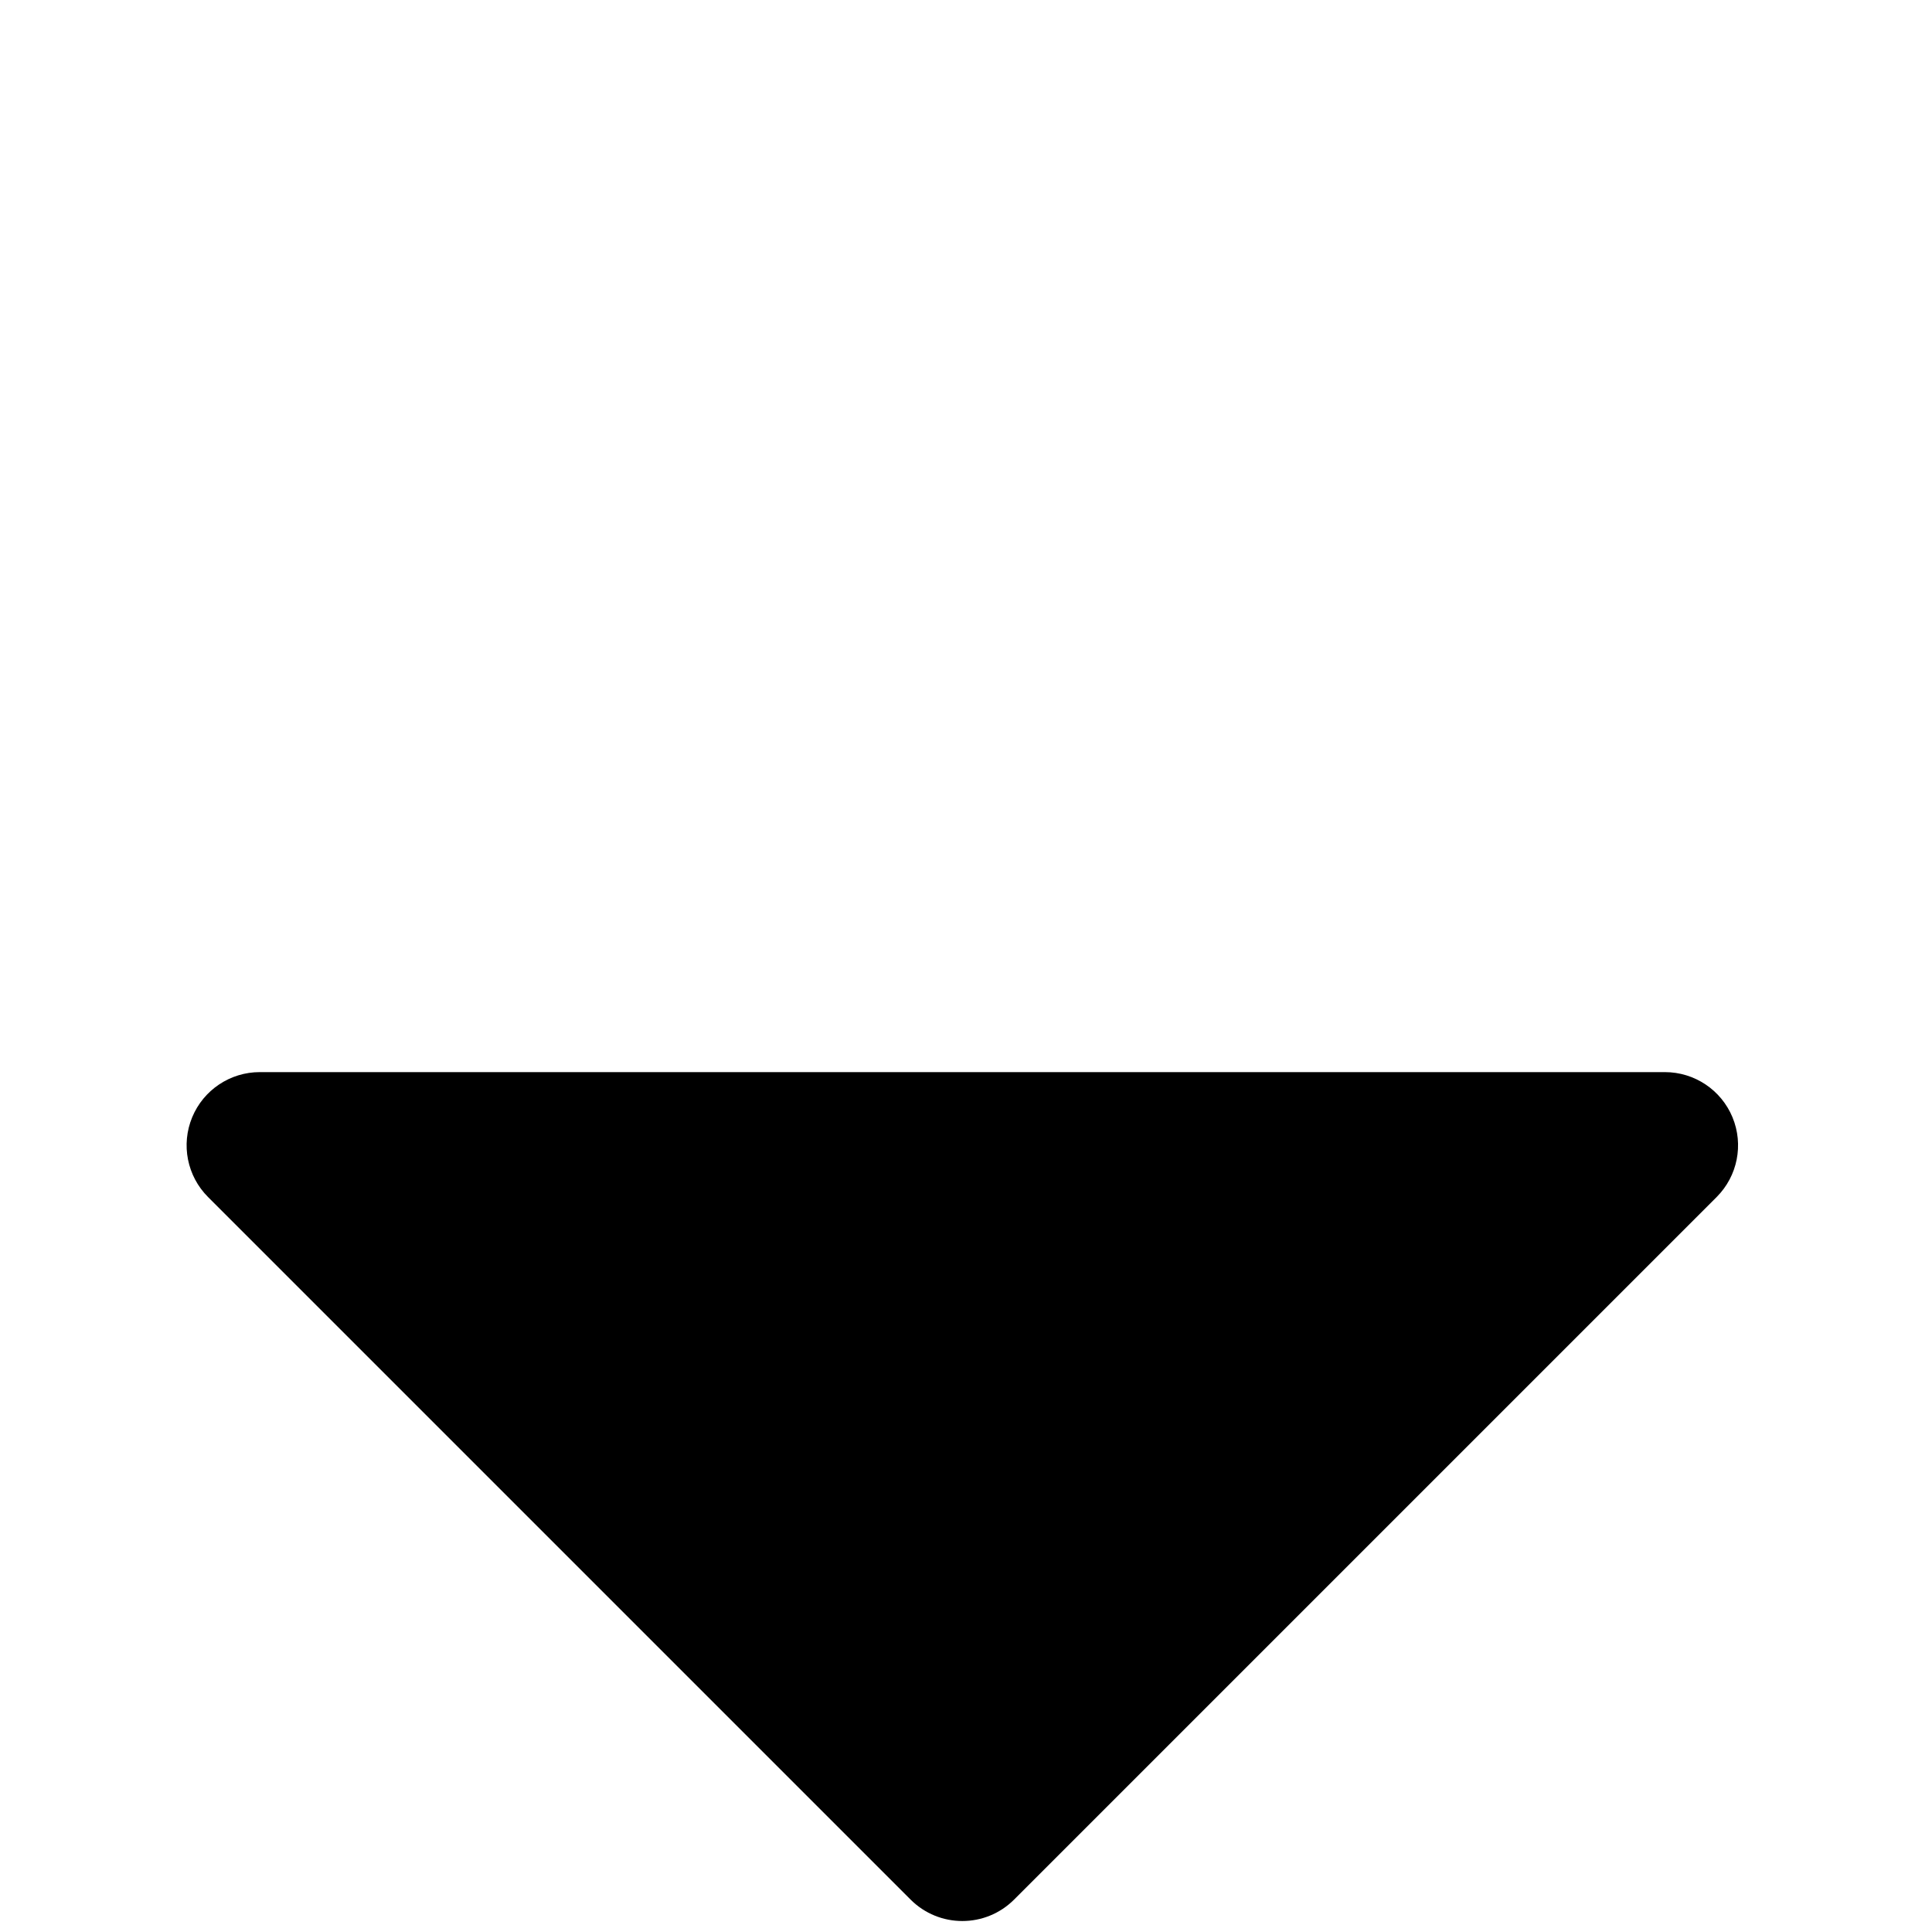
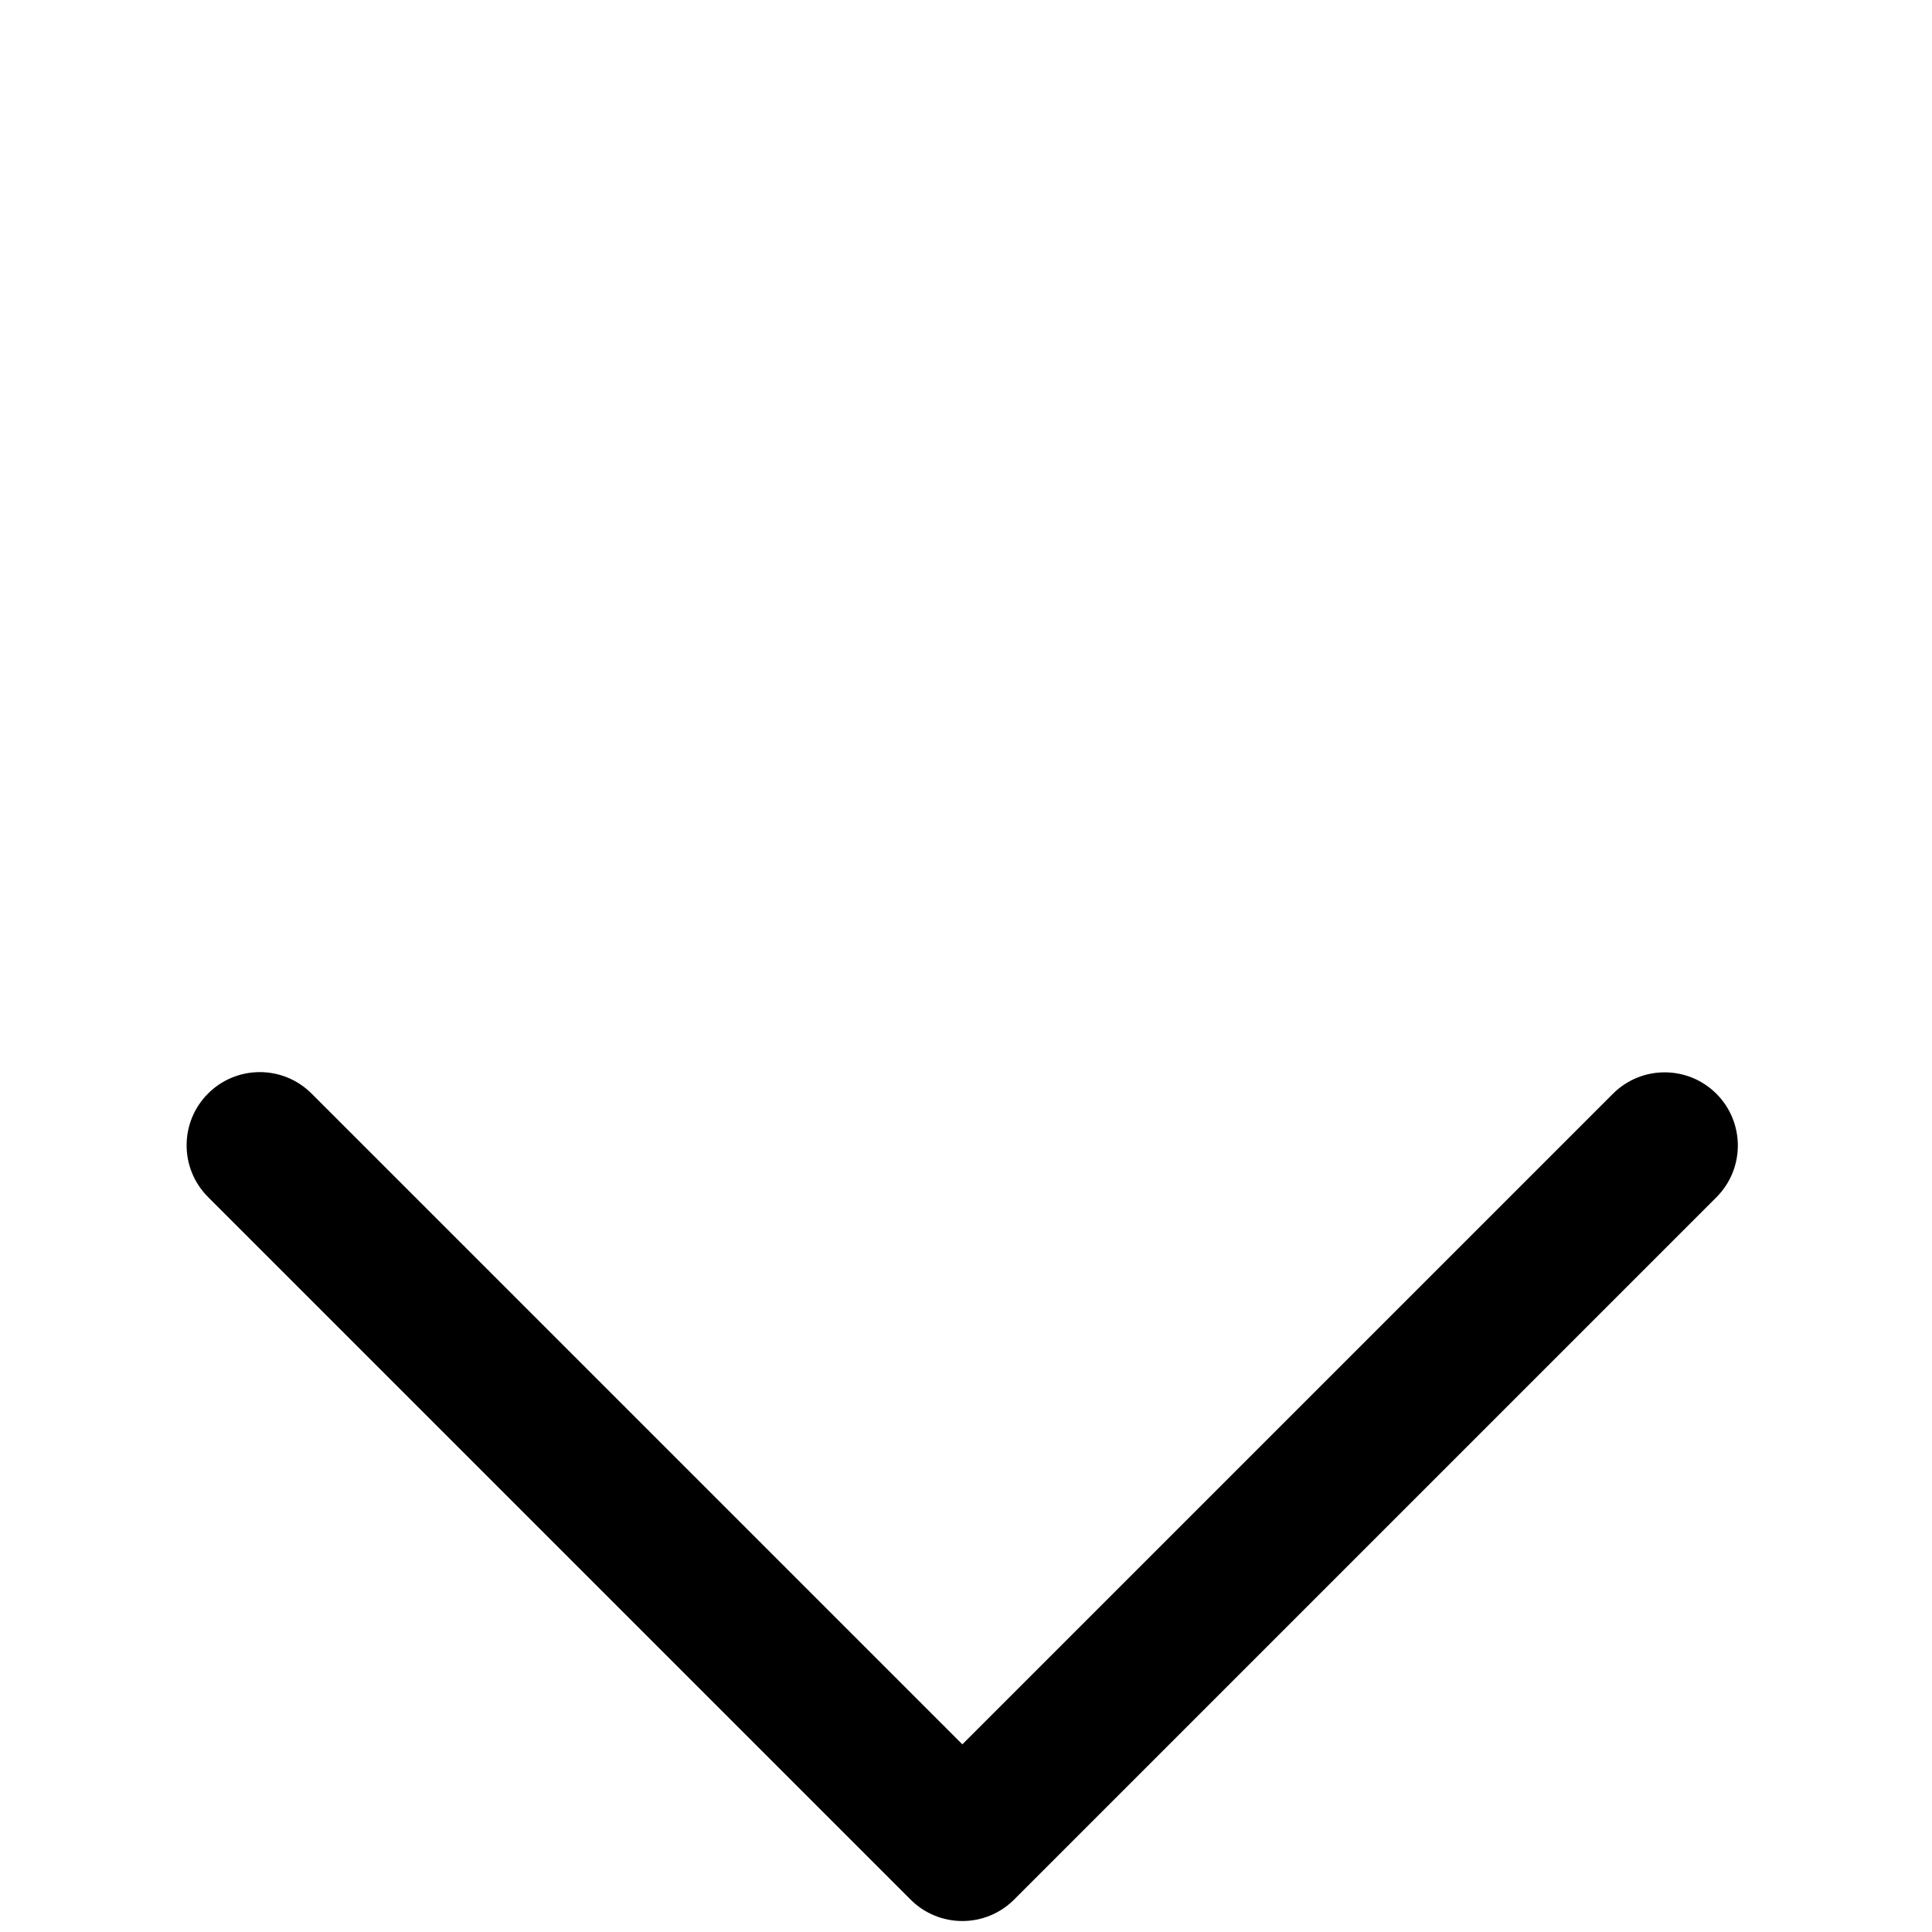
<svg viewBox="0 0 264 264">
-   <path d="m227.5 156.5-96 96-96-96Z" />
-   <path d="M35.5 146.5h192a10 10 0 0 1 7.071 17.071l-96 96a10 10 0 0 1-14.142 0l-96-96a10 10 0 0 1-2.168-10.9A10 10 0 0 1 35.5 146.5Zm167.858 20H59.643l71.857 71.858Z" />
+   <path d="M131.5 262.5a9.969 9.969 0 0 1-7.071-2.929l-96-96a10 10 0 0 1 0-14.142 10 10 0 0 1 14.142 0l88.929 88.929 88.929-88.929a10 10 0 0 1 14.142 14.142l-96 96a9.969 9.969 0 0 1-7.071 2.929Z" />
</svg>
